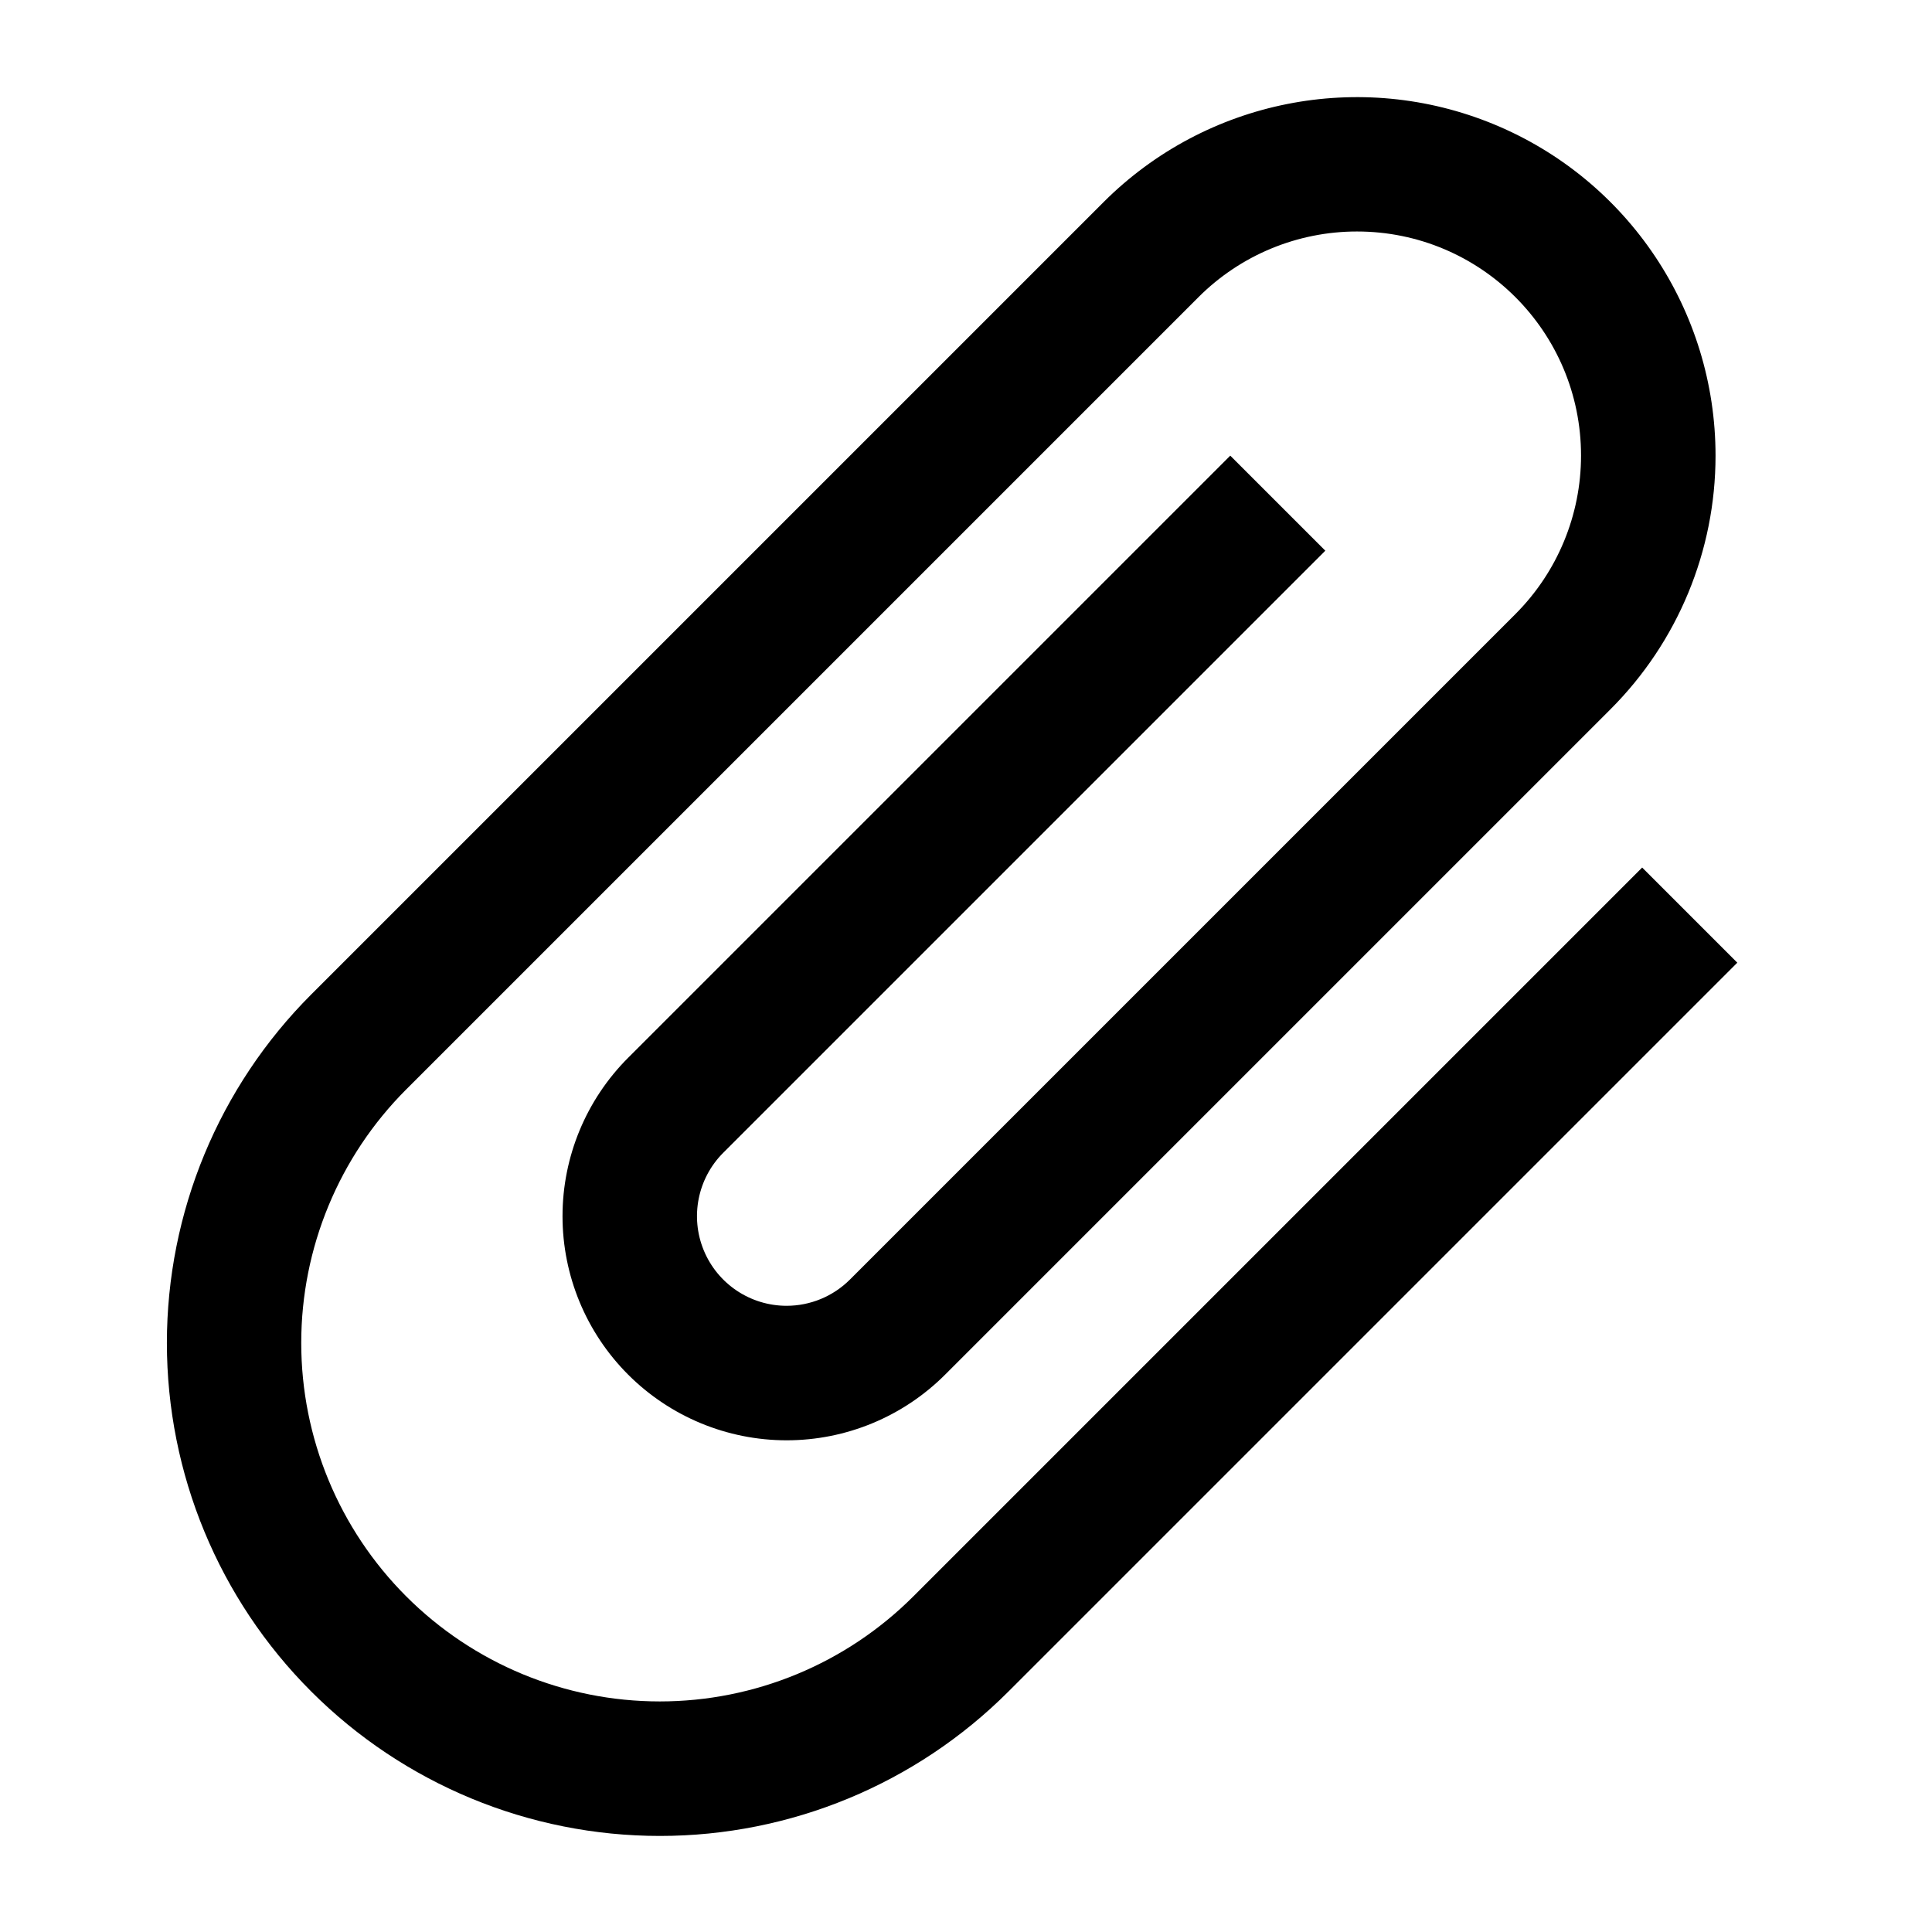
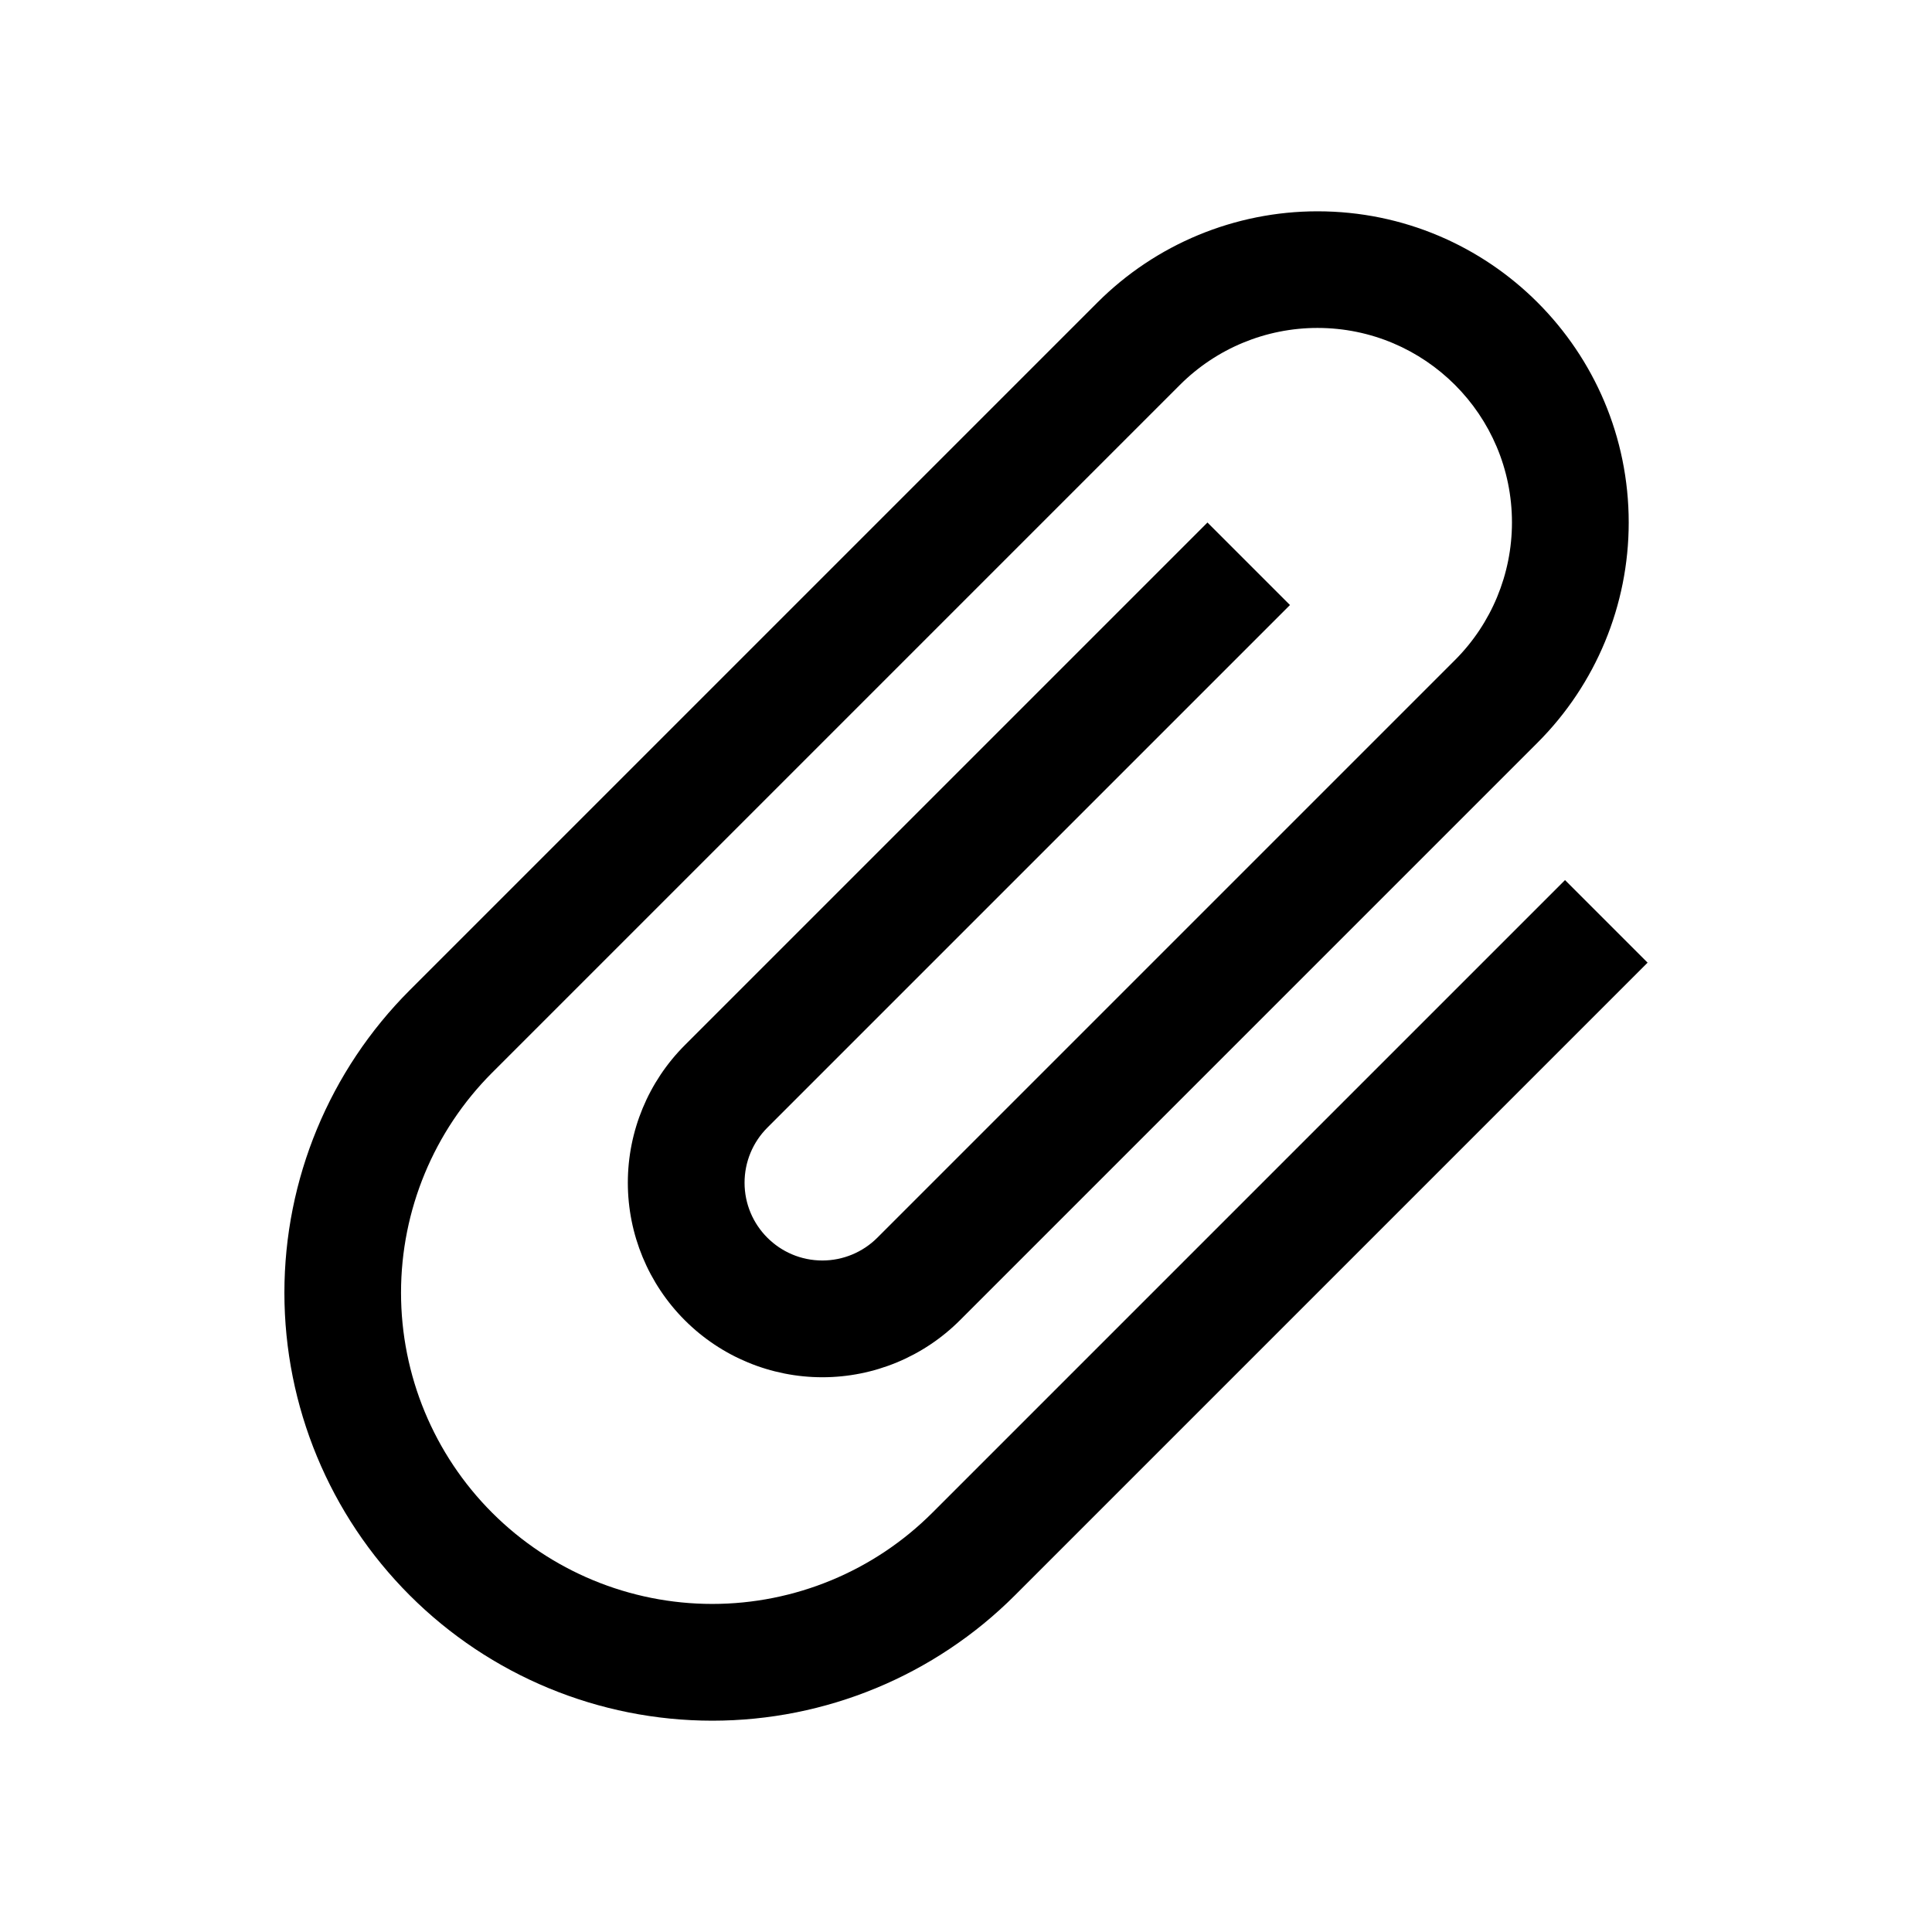
- <svg xmlns="http://www.w3.org/2000/svg" width="500" height="500" viewBox="0 0 500 500">
-   <path d="M424.99 224.52 236.36 413.15c-17.4 17.4-41 27.18-65.61 27.18s-48.21-9.78-65.61-27.18a92.8 92.8 0 0 1-27.18-65.61 92.8 92.8 0 0 1 27.18-65.61L310.17 76.9a57.98 57.98 0 0 1 41.01-16.99 57.994 57.994 0 0 1 57.99 58c0 15.38-6.11 30.13-16.98 41.01L219.97 331.14a23.2 23.2 0 0 1-16.4 6.8 23.2 23.2 0 0 1-16.4-39.6l155.82-155.82-24.6-24.6-155.82 155.82c-10.88 10.88-16.99 25.63-16.99 41.01s6.11 30.13 16.99 41.01 25.63 16.99 41.01 16.99 30.13-6.11 41.01-16.99l172.22-172.22a92.78 92.78 0 0 0 27.17-65.61 92.78 92.78 0 0 0-158.39-65.61L80.56 257.35c-23.93 23.93-37.37 56.38-37.37 90.21s13.44 66.29 37.37 90.21c23.93 23.93 56.38 37.37 90.21 37.37s66.29-13.44 90.21-37.37l188.63-188.63-24.6-24.6Z" />
+ <svg xmlns="http://www.w3.org/2000/svg" width="512" height="512" viewBox="0 0 512 512">
+   <path d="M414.747,233.227l-167.671,167.671c-15.467,15.467-36.445,24.16-58.32,24.16s-42.853-8.693-58.32-24.16c-15.467-15.468-24.158-36.446-24.16-58.32.002-21.874,8.693-42.852,24.16-58.32l182.249-182.249c9.667-9.67,22.78-15.103,36.453-15.102,28.47.002,51.549,23.083,51.547,51.554v.002c0,13.671-5.431,26.782-15.093,36.453l-153.085,153.085c-3.866,3.868-9.109,6.042-14.578,6.044-11.389-.005-20.618-9.242-20.614-20.631.002-5.464,2.173-10.704,6.036-14.569l138.507-138.507-21.867-21.867-138.507,138.507c-9.671,9.671-15.102,22.782-15.102,36.453s5.431,26.782,15.102,36.453,22.782,15.102,36.453,15.102,26.782-5.431,36.453-15.102l153.085-153.085c15.466-15.468,24.153-36.447,24.151-58.32.005-45.548-36.915-82.475-82.463-82.479-21.878-.002-42.86,8.688-58.328,24.159l-182.249,182.249c-21.271,21.271-33.218,50.116-33.218,80.187s11.947,58.925,33.218,80.187c21.271,21.271,50.116,33.218,80.187,33.218s58.925-11.947,80.187-33.218l167.671-167.671-21.867-21.867-.018-.018h0Z" />
</svg>
